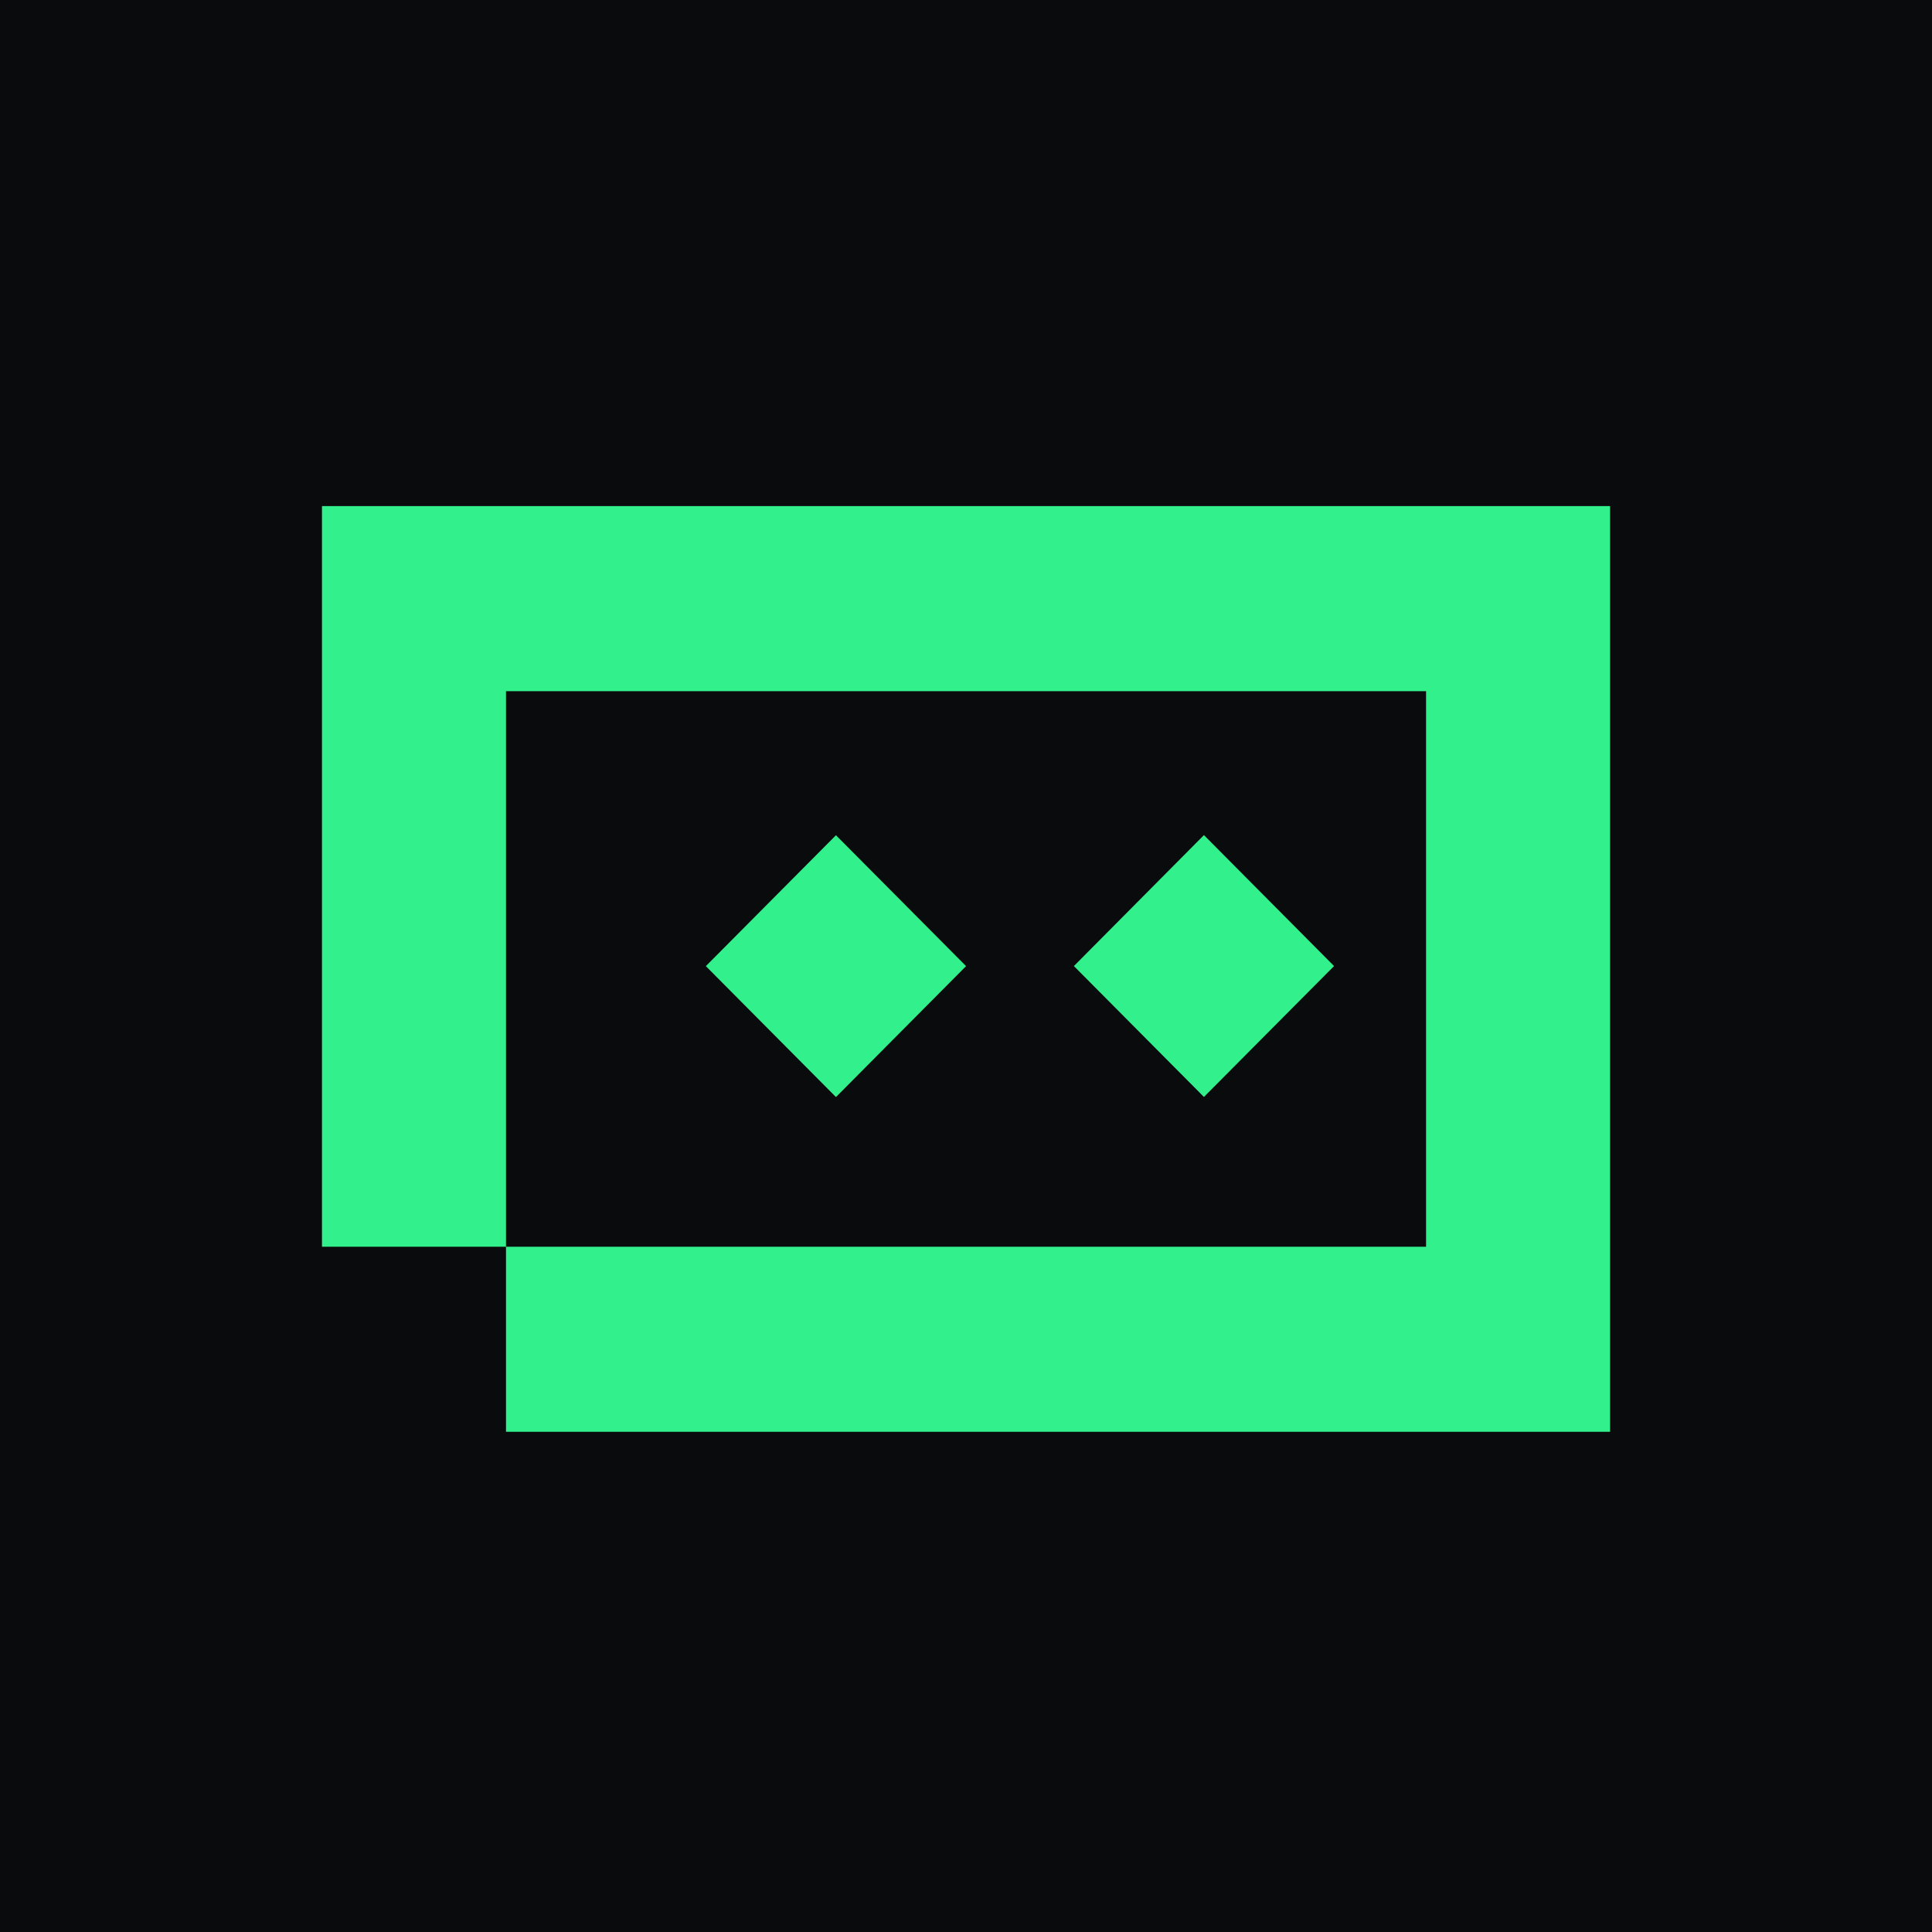
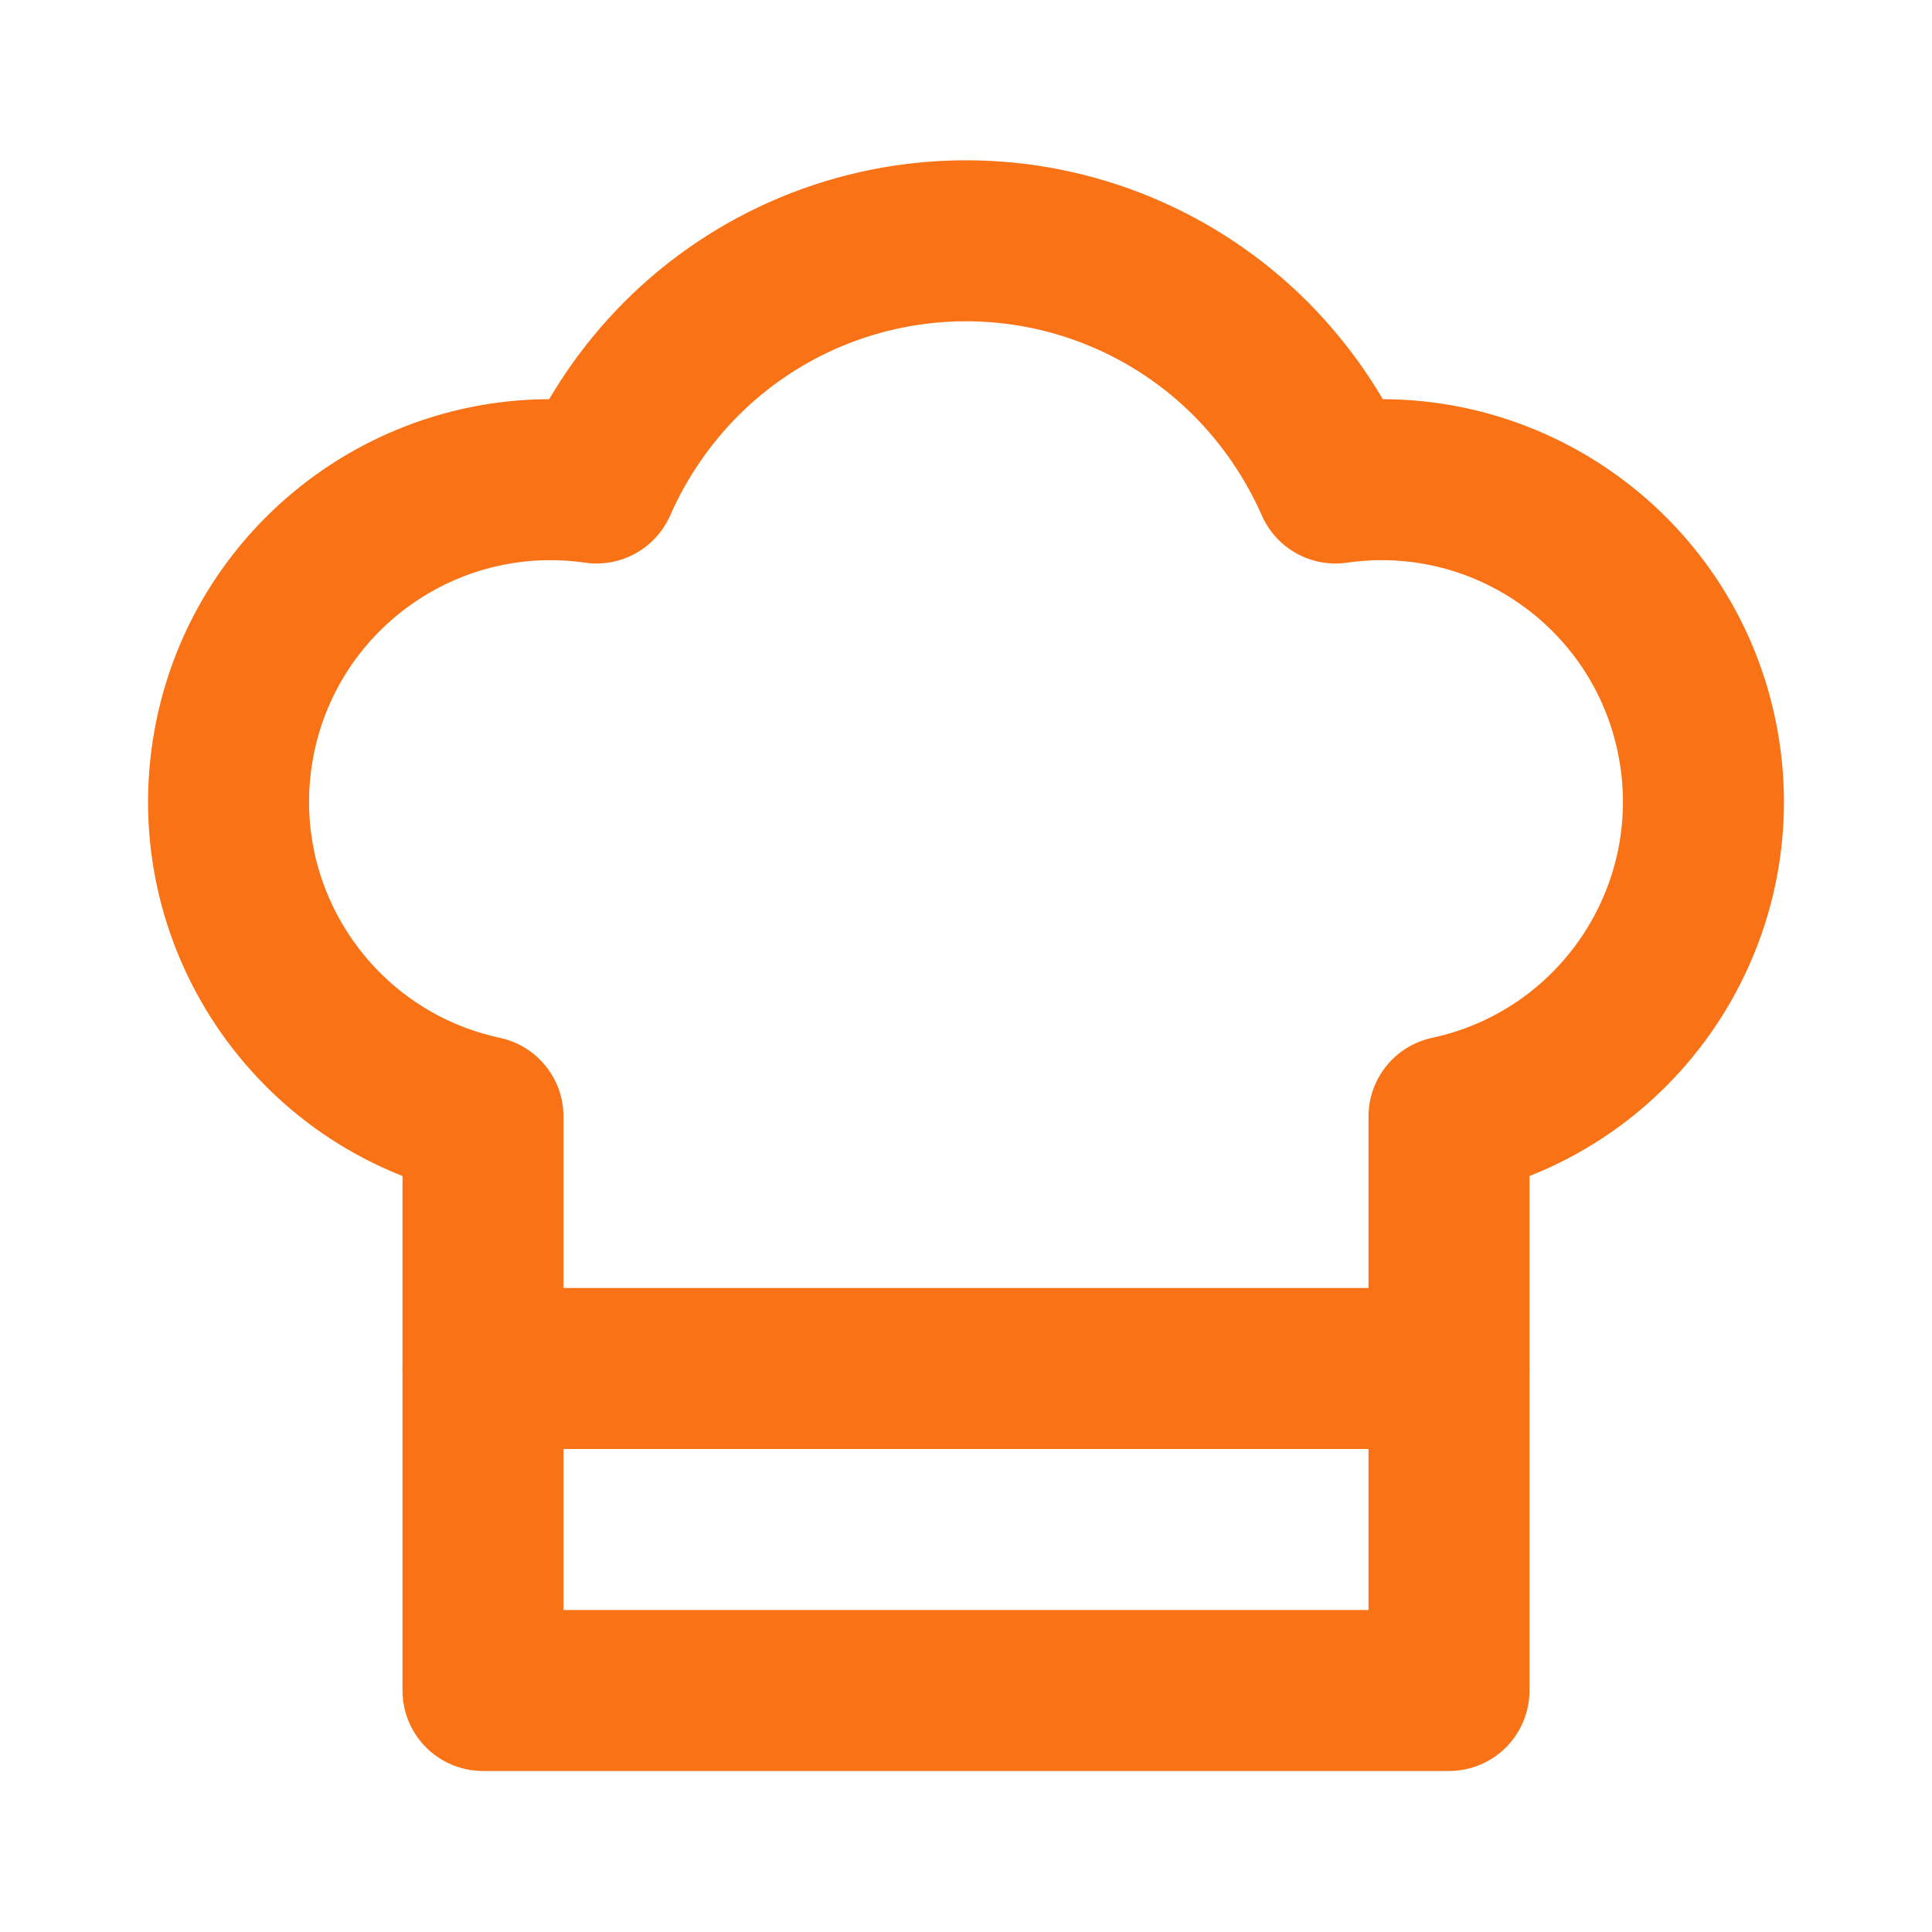
- <svg xmlns="http://www.w3.org/2000/svg" width="32" height="32" viewBox="0 0 32 32" fill="none">
-   <rect width="32" height="32" fill="#0A0B0D" />
-   <path d="M26.668 23.715H8.381V20.65H5.333V8.382H26.668V23.715ZM8.381 20.65H23.62V11.448H8.381V20.65ZM16.001 16.002L13.846 18.171L11.691 16.002L13.846 13.834L16.001 16.002ZM22.096 16.001L19.941 18.169L17.787 16.001L19.941 13.832L22.096 16.001Z" fill="#32F08C" />
+ <svg xmlns="http://www.w3.org/2000/svg" width="32" height="32" viewBox="0 0 24 24" fill="none" stroke="#f97316" stroke-width="2" stroke-linecap="round" stroke-linejoin="round">
+   <path d="M6 13.87A4 4 0 0 1 7.41 6a5.11 5.11 0 0 1 1.05-1.54 5 5 0 0 1 7.08 0A5.11 5.11 0 0 1 16.59 6 4 4 0 0 1 18 13.87V21H6Z" />
+   <line x1="6" y1="17" x2="18" y2="17" />
</svg>
